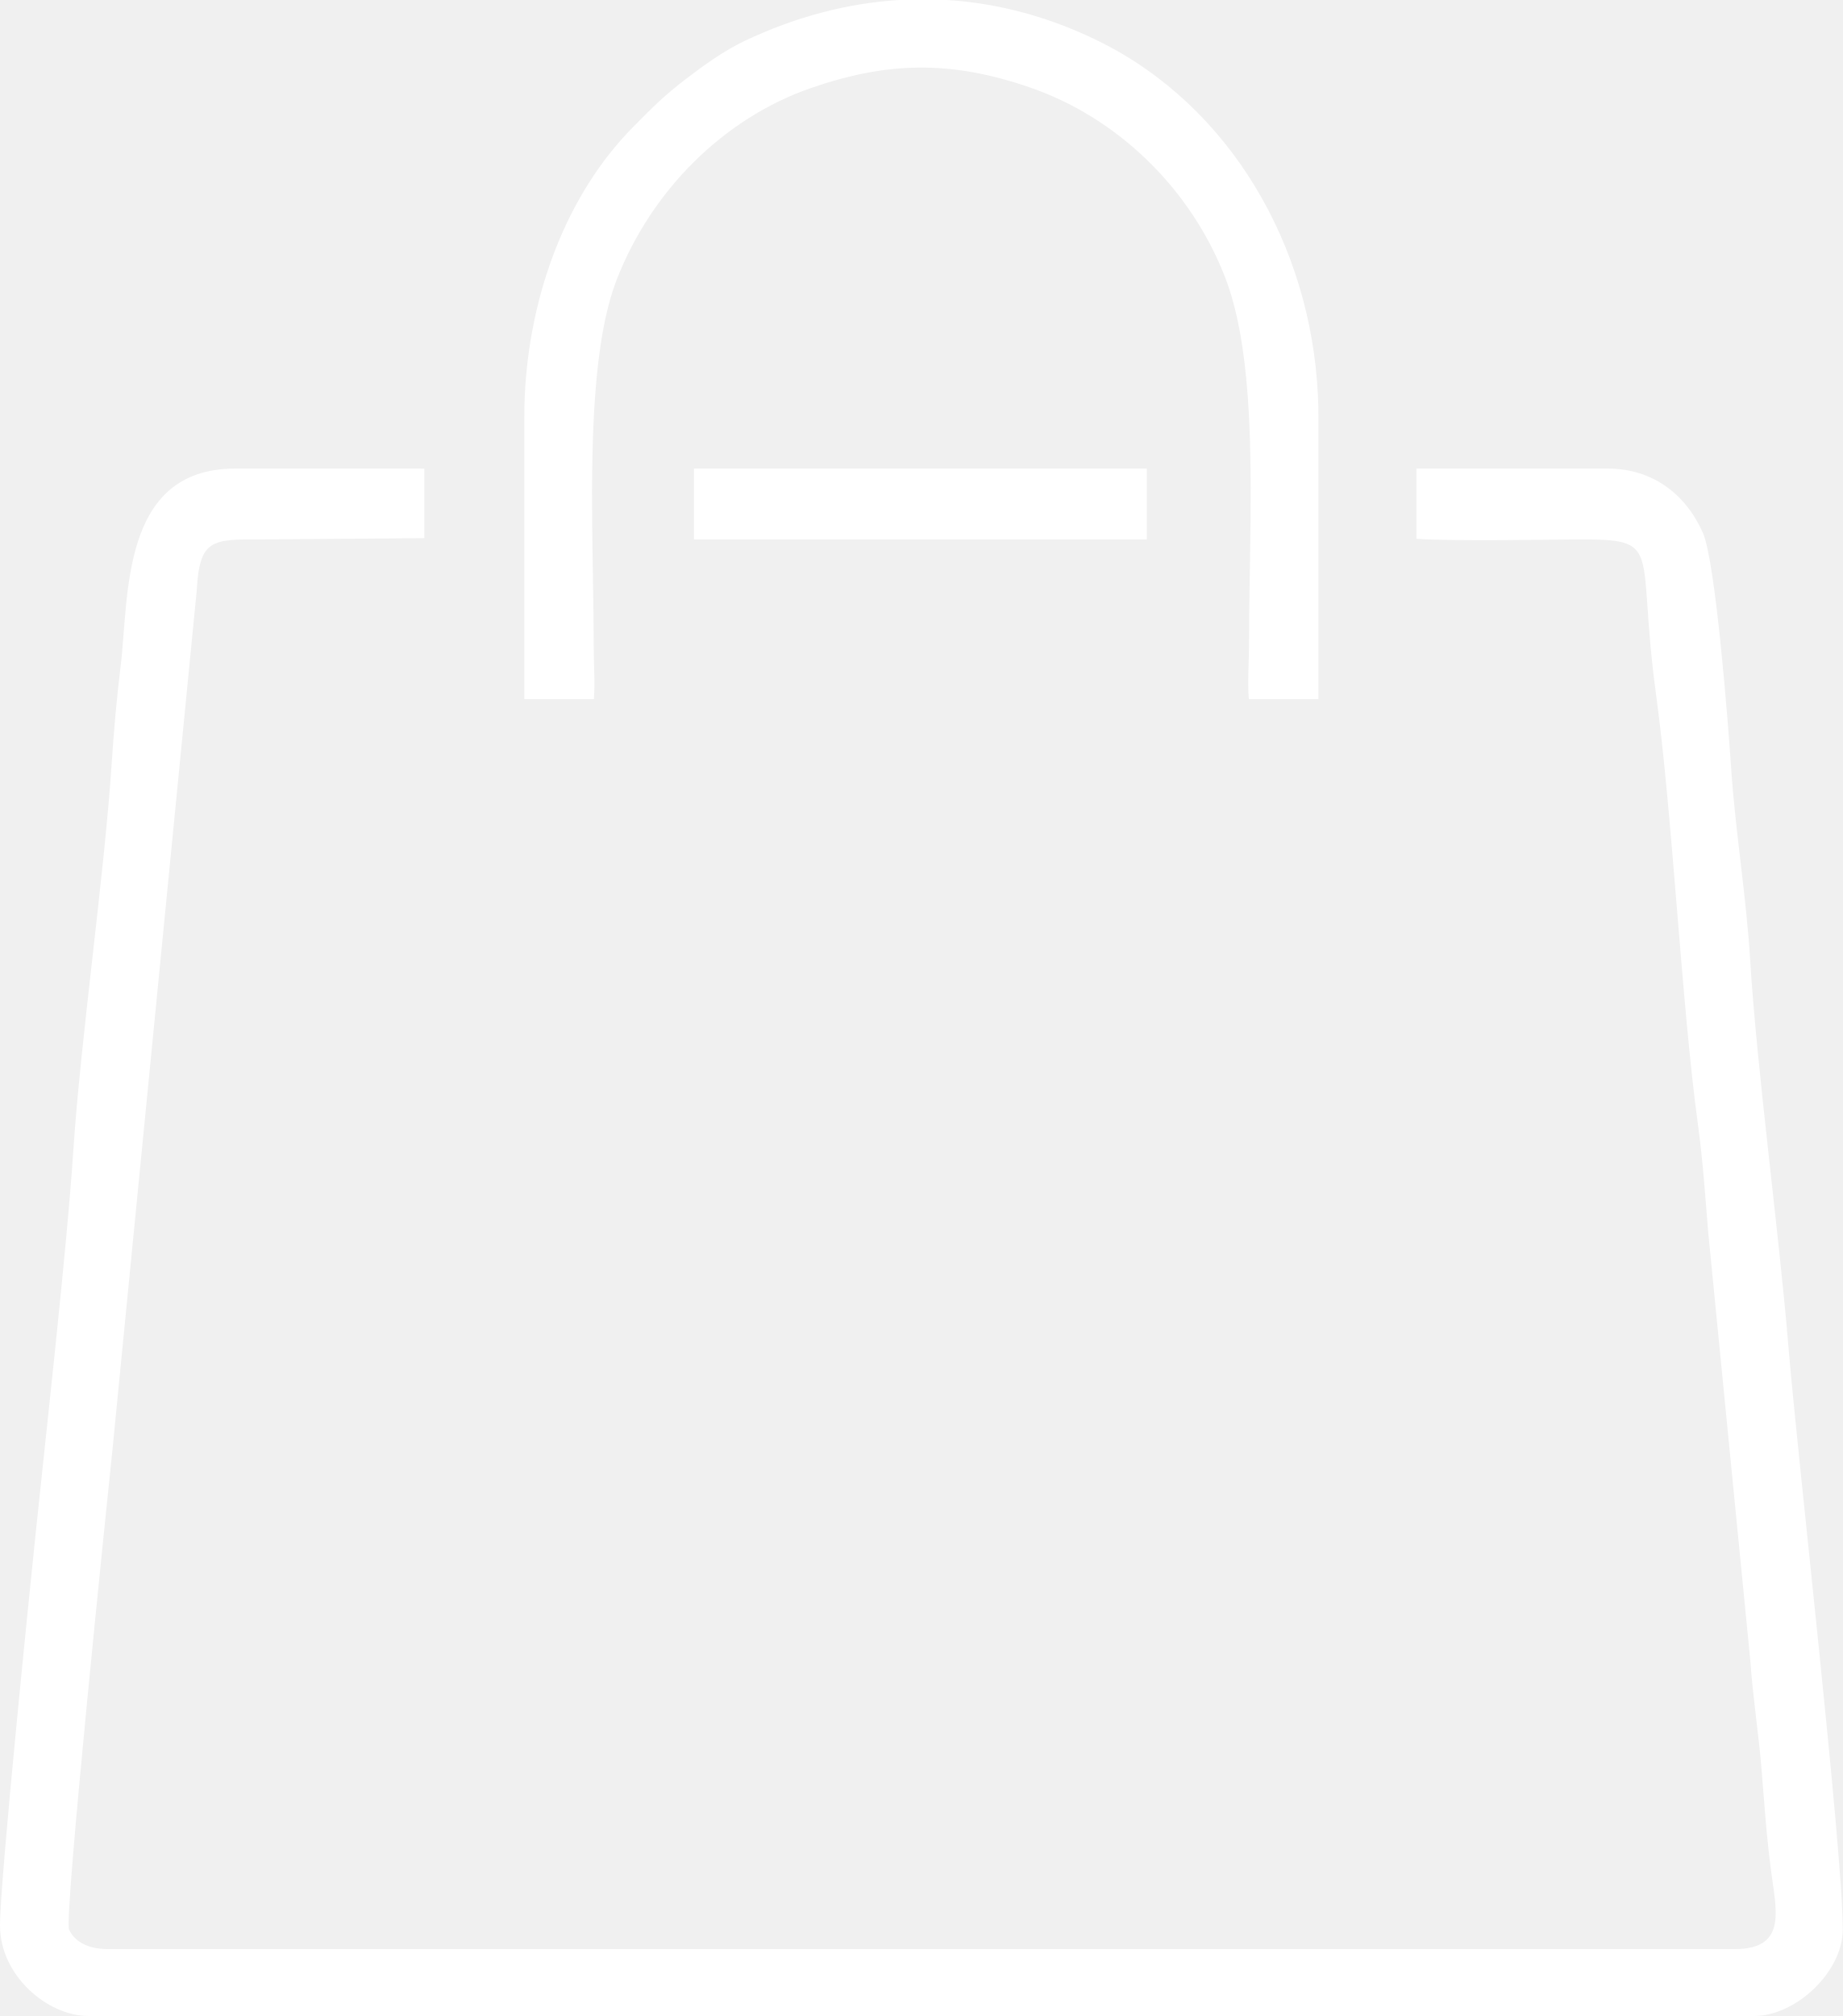
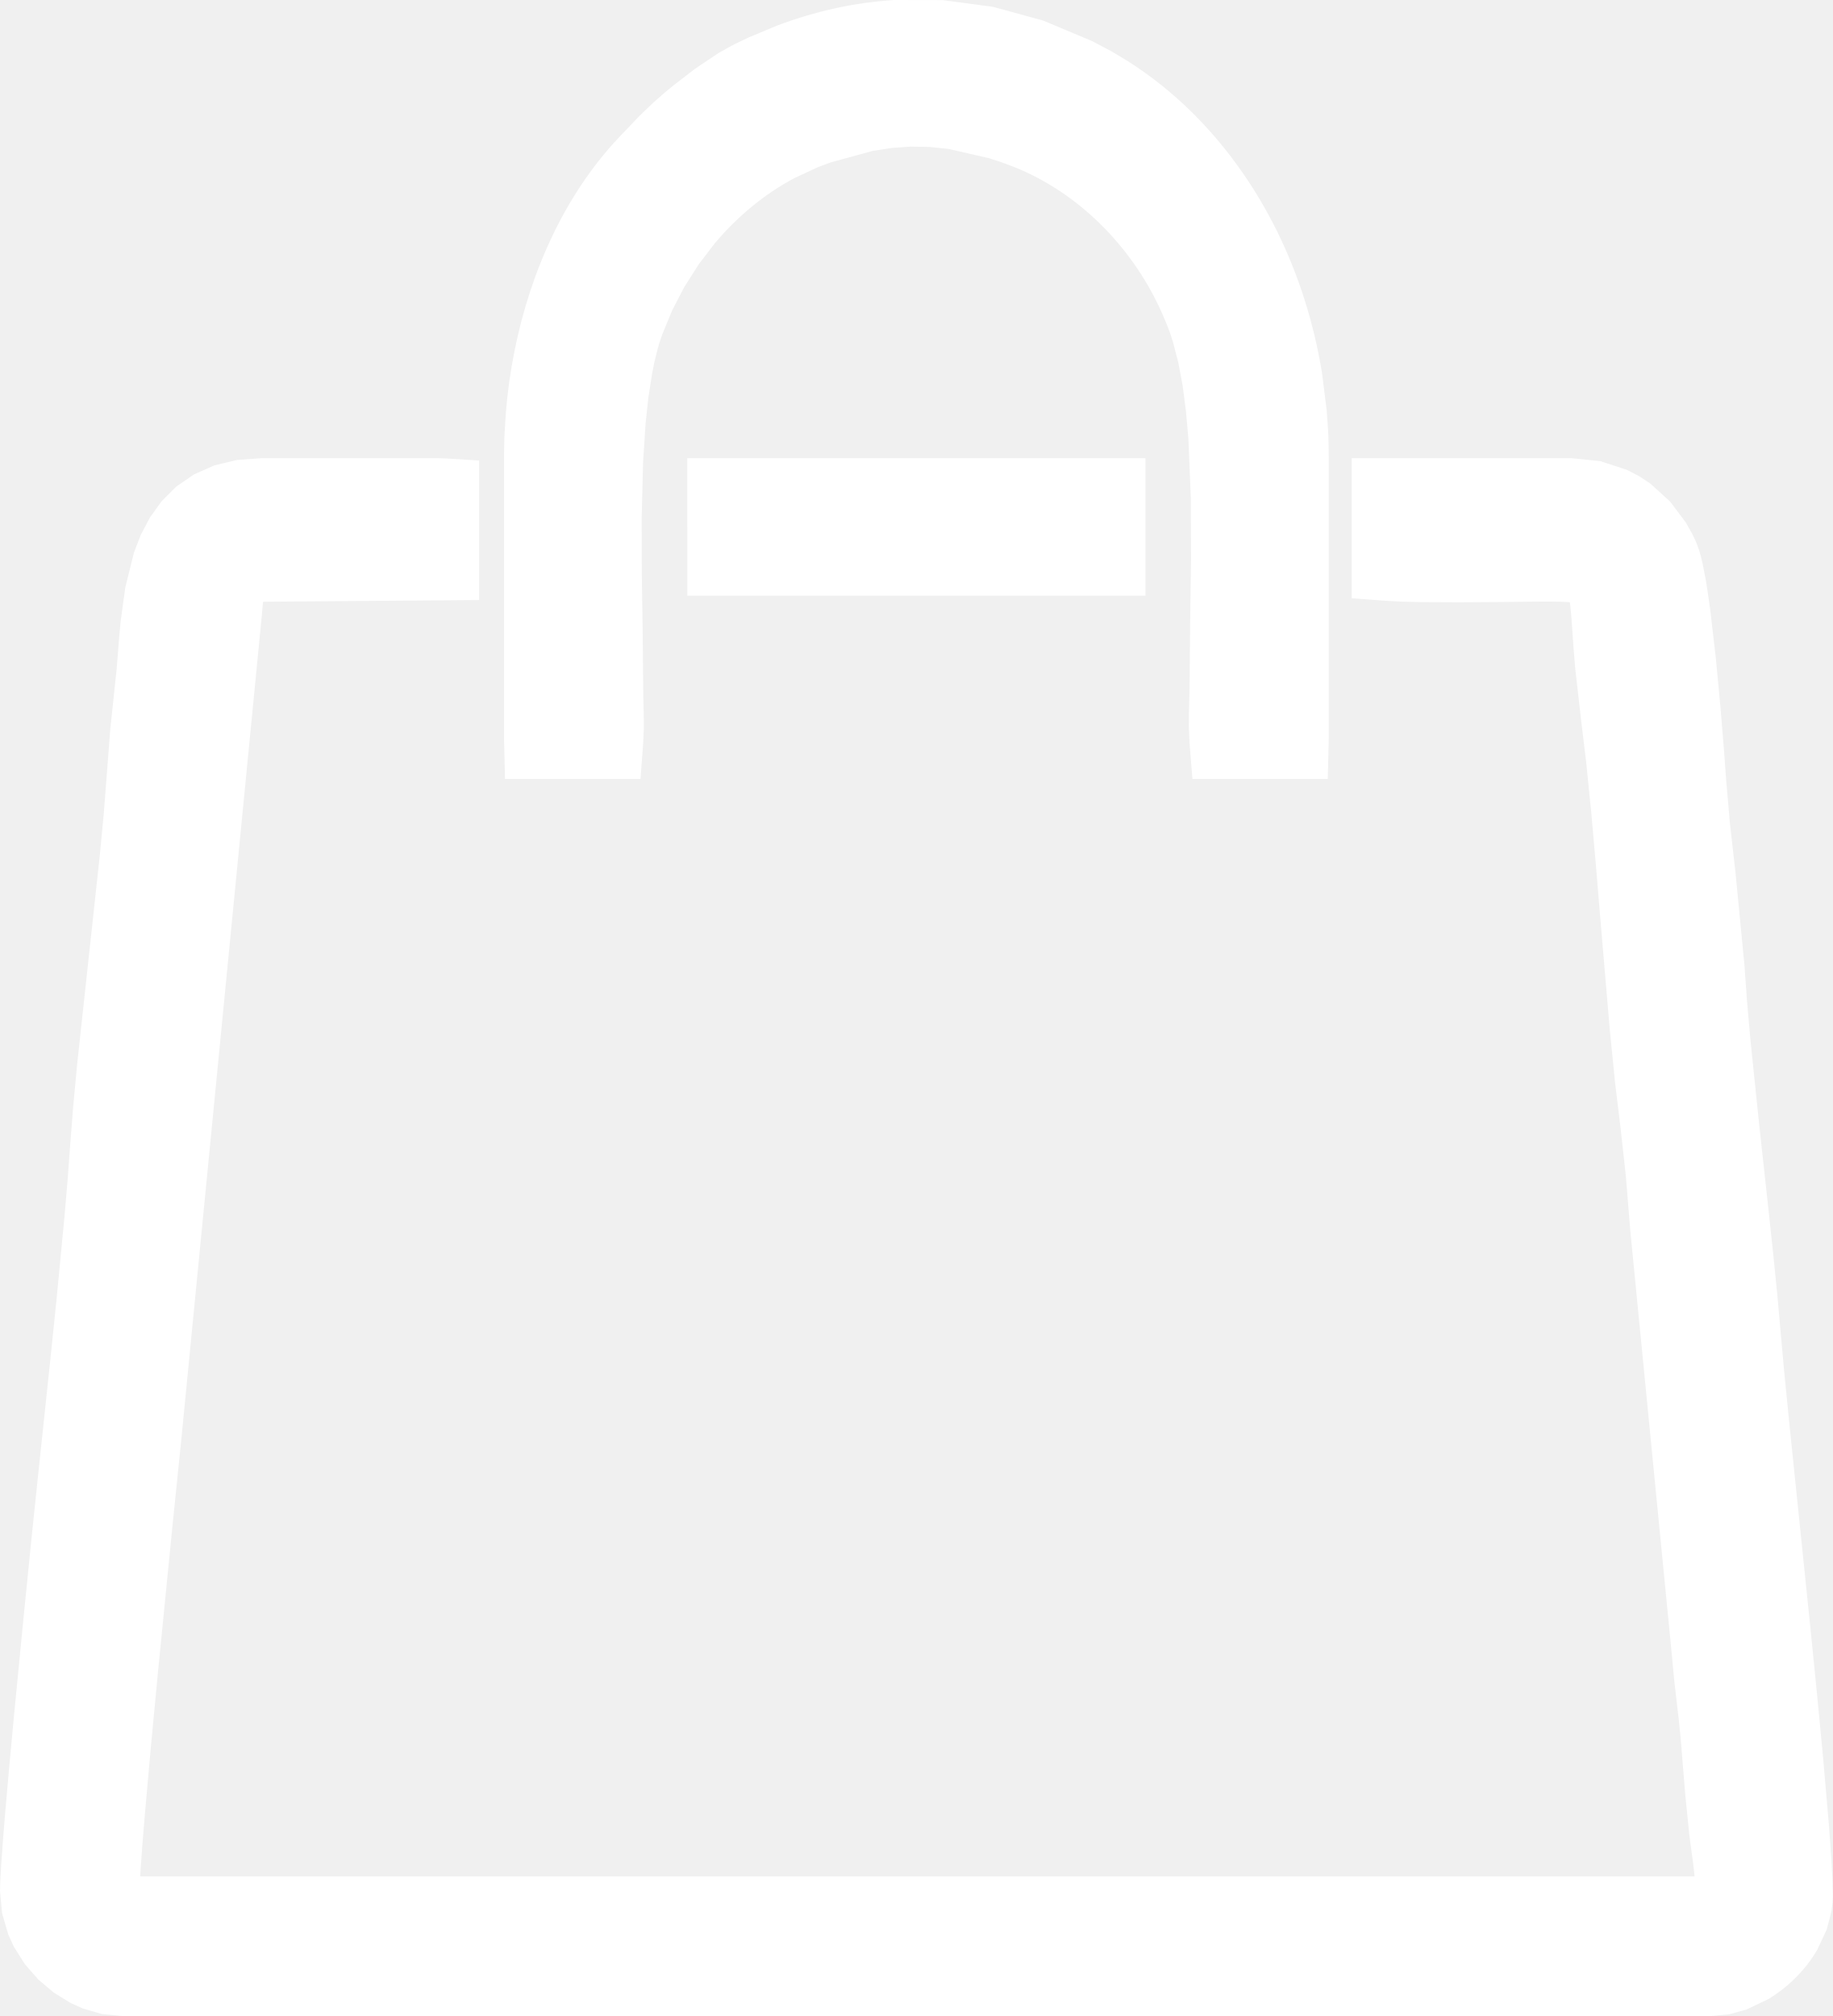
- <svg xmlns="http://www.w3.org/2000/svg" width="32" height="35" viewBox="0 0 32 35" fill="none">
-   <path fill-rule="evenodd" clip-rule="evenodd" d="M4.552 9.365L7.369 9.343V8.137C7.346 8.136 7.322 8.135 7.297 8.135H4.084C2.082 8.135 2.243 10.376 2.094 11.572C2.023 12.147 1.976 12.703 1.939 13.259C1.811 15.205 1.403 18.018 1.274 19.963C1.158 21.718 0.803 24.844 0.614 26.672C0.523 27.551 0 32.646 0 33.428C0 34.298 0.822 35 1.54 35H30.46C31.184 35 32 34.236 32 33.496C32 32.114 31.211 25.263 31.057 23.385C30.896 21.427 30.504 18.523 30.393 16.68C30.327 15.576 30.133 14.421 30.061 13.328C30.017 12.663 29.796 9.758 29.57 9.249C29.28 8.593 28.71 8.135 27.916 8.135H24.596V9.354C25.23 9.401 27.03 9.366 27.381 9.365C28.917 9.361 28.405 9.48 28.758 12.06C29.043 14.142 29.2 17.44 29.485 19.522C29.571 20.156 29.611 20.755 29.663 21.39L30.396 28.845C30.435 29.434 30.541 30.119 30.588 30.699C30.64 31.334 30.679 31.935 30.767 32.568C30.856 33.217 31.002 33.838 30.125 33.838H1.874C1.549 33.838 1.304 33.725 1.199 33.498C1.109 33.302 1.865 26.011 1.953 25.168L3.416 10.255C3.466 9.359 3.673 9.361 4.552 9.365ZM21.666 6.866C21.768 8.237 21.69 9.811 21.69 11.143C21.69 11.474 21.661 11.834 21.686 12.138H22.895C22.895 12.126 22.895 12.113 22.895 12.1V7.246C22.895 7.119 22.892 6.992 22.886 6.866C22.761 4.239 21.346 1.843 19.104 0.727C18.237 0.296 17.342 0.056 16.442 0H15.61C14.71 0.056 13.812 0.294 12.942 0.705C12.572 0.88 12.212 1.14 11.916 1.367C11.529 1.664 11.342 1.853 10.995 2.204C9.844 3.366 9.195 5.1 9.113 6.866C9.107 6.992 9.105 7.119 9.105 7.246V12.1C9.105 12.113 9.105 12.126 9.105 12.138H10.313C10.335 11.855 10.31 11.522 10.31 11.211C10.31 9.953 10.23 8.293 10.335 6.866C10.391 6.092 10.503 5.387 10.71 4.853C11.308 3.317 12.558 2.056 14.083 1.528C15.419 1.066 16.511 1.049 17.867 1.512C19.39 2.031 20.665 3.255 21.27 4.804C21.492 5.371 21.608 6.085 21.666 6.866ZM12.05 8.135L12.05 9.365H19.915V8.135H12.05Z" fill="white" />
+ <svg xmlns="http://www.w3.org/2000/svg" width="40" height="44" viewBox="0 0 40 44" fill="none">
+   <path d="M6.271 13.129L10.457 13.096V10.051L9.697 10.004L9.562 10H5.708L5.174 10.039L4.679 10.157L4.233 10.355L3.846 10.621L3.526 10.941L3.271 11.297L3.074 11.672L2.925 12.056L2.733 12.828L2.632 13.571L2.6 13.92L2.569 14.316L2.545 14.608L2.518 14.861L2.407 15.912L2.328 16.94L2.264 17.763L2.179 18.66L1.932 20.938L1.683 23.236L1.597 24.155L1.53 25.013L1.477 25.735L1.407 26.556L1.232 28.38L1.098 29.68L0.823 32.277L0.69 33.554L0.513 35.316L0.312 37.378L0.206 38.513L0.114 39.555L0.071 40.08L0.023 40.741L0.007 41.038L0 41.273L0.045 41.756L0.179 42.217L0.302 42.487L0.545 42.872L0.838 43.206L1.171 43.487L1.538 43.714L1.805 43.835L2.22 43.956L2.656 44H37.344L37.743 43.962L38.119 43.858L38.596 43.629C38.813 43.498 39.014 43.34 39.193 43.16C39.374 42.979 39.533 42.775 39.662 42.553L39.867 42.114L39.97 41.719L39.995 41.51L40 41.404L40 41.319L39.991 40.993L39.97 40.6L39.918 39.861L39.792 38.4L39.663 37.046L39.519 35.603L39.06 31.149L38.937 29.909L38.866 29.12L38.791 28.278L38.701 27.376L38.6 26.432L38.395 24.557L38.202 22.689L38.127 21.835L38.072 21.064L37.878 19.058L37.754 17.958L37.673 17.022L37.627 16.39L37.55 15.45L37.448 14.367L37.325 13.306L37.266 12.893L37.231 12.672L37.161 12.311L37.118 12.132L37.087 12.022L37.023 11.845L36.999 11.791L36.937 11.661L36.796 11.409L36.45 10.947L36.017 10.554L35.77 10.391L35.504 10.254L34.923 10.064L34.293 10H29.501V13.057L30.251 13.113L30.595 13.131L31.003 13.141L31.849 13.145L32.773 13.139L33.473 13.131L33.766 13.129L34.033 13.132L34.207 13.14L34.262 13.144L34.269 13.198L34.29 13.411L34.312 13.705L34.342 14.14L34.378 14.58L34.501 15.664L34.619 16.645L34.729 17.738L34.832 18.905L34.932 20.112L35.136 22.505L35.248 23.624L35.372 24.649L35.484 25.671L35.581 26.862L36.46 35.833L36.541 36.689L36.639 37.535L36.679 37.929L36.696 38.12L36.712 38.333L36.781 39.176L36.868 40.038L36.918 40.422L36.95 40.648L36.978 40.895L36.982 40.952L36.942 40.953H3.06L3.073 40.737L3.11 40.229L3.161 39.609L3.293 38.125L3.451 36.46L3.767 33.275L3.957 31.419L5.713 13.442L5.74 13.136L5.783 13.133L6.271 13.129Z" fill="white" />
+   <path d="M25.936 9.567L25.989 10.853L25.994 12.205L25.975 13.566L25.963 14.886L25.958 15.172L25.949 15.519L25.946 15.857L25.961 16.212L26.024 17H28.978L28.999 16.162L29 16.09V9.981L28.995 9.656L28.99 9.494L28.984 9.377L28.955 8.958L28.851 8.131C28.762 7.588 28.635 7.053 28.469 6.533C28.305 6.018 28.104 5.517 27.866 5.036C27.583 4.465 27.248 3.922 26.866 3.421C26.548 3.004 26.197 2.615 25.817 2.263C25.433 1.909 25.021 1.59 24.584 1.316L24.249 1.116L23.833 0.896L22.764 0.448L21.675 0.15L20.574 0.002L19.512 0C19.061 0.03 18.636 0.091 18.218 0.183C17.793 0.277 17.375 0.402 16.966 0.556L16.354 0.811L16.051 0.955L15.958 1.003L15.678 1.16L15.165 1.504L14.719 1.848L14.607 1.939L14.481 2.044L14.255 2.243L13.946 2.54L13.484 3.025C13.194 3.334 12.93 3.671 12.692 4.027C12.452 4.385 12.239 4.763 12.052 5.156C11.864 5.551 11.701 5.961 11.564 6.38C11.426 6.803 11.313 7.236 11.226 7.674C11.138 8.115 11.076 8.562 11.04 9.011L11.01 9.495L11.006 9.592L11 9.981V16.09L11.001 16.162L11.022 17H13.979L14.038 16.208L14.052 15.881L14.049 15.571L14.041 15.237L14.037 14.972L14.027 13.86L14.007 12.506L14.005 11.284L14.035 10.089L14.09 9.242L14.151 8.674L14.232 8.153L14.278 7.921L14.333 7.692L14.387 7.495L14.452 7.302L14.67 6.774L14.932 6.269L15.245 5.775L15.598 5.313C15.845 5.019 16.117 4.749 16.41 4.508C16.7 4.27 17.01 4.061 17.337 3.887L17.838 3.654L18.033 3.58L18.15 3.539L19.044 3.294L19.465 3.229L19.875 3.2L20.284 3.207L20.7 3.25L21.578 3.451L21.811 3.526L21.931 3.568L22.152 3.652C22.493 3.79 22.821 3.965 23.131 4.17C23.443 4.378 23.737 4.617 24.008 4.883C24.281 5.15 24.53 5.445 24.753 5.761C24.976 6.079 25.172 6.42 25.335 6.777L25.453 7.051L25.507 7.19L25.533 7.261L25.599 7.461L25.716 7.911L25.811 8.418L25.883 8.973L25.936 9.567Z" fill="white" />
+   <path d="M15 10L15.001 13H25V10H15Z" fill="white" />
</svg>
